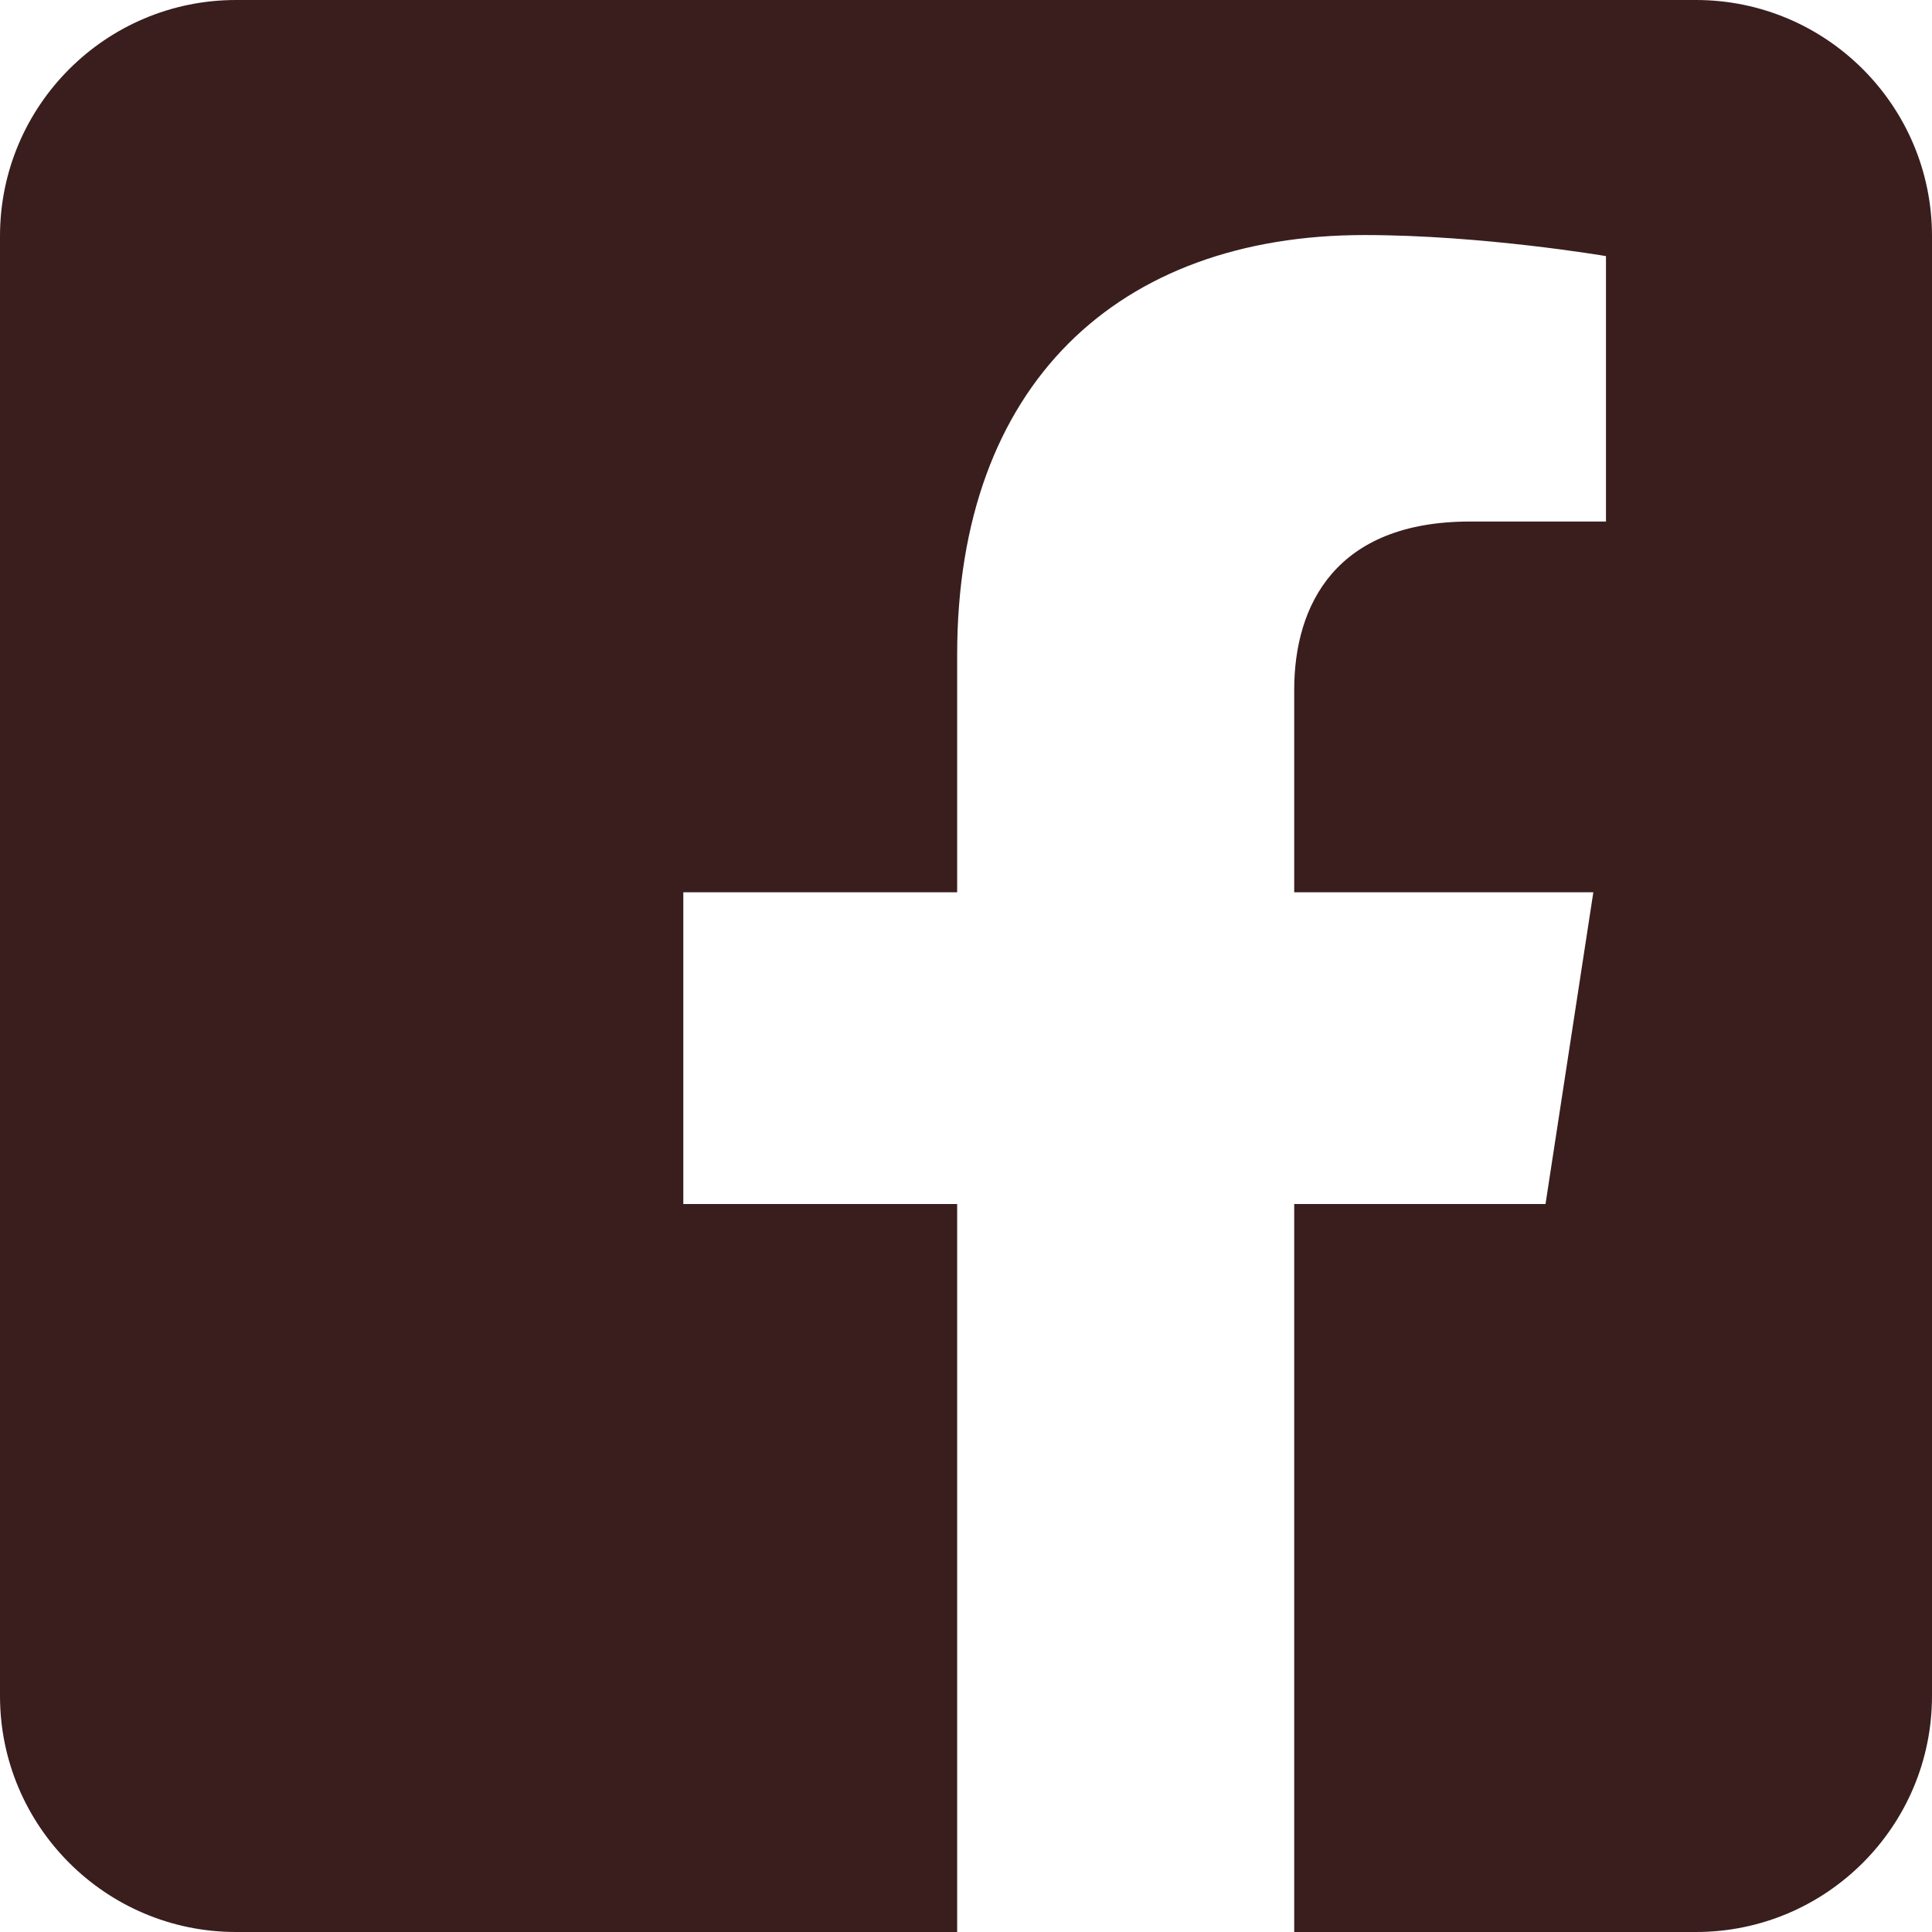
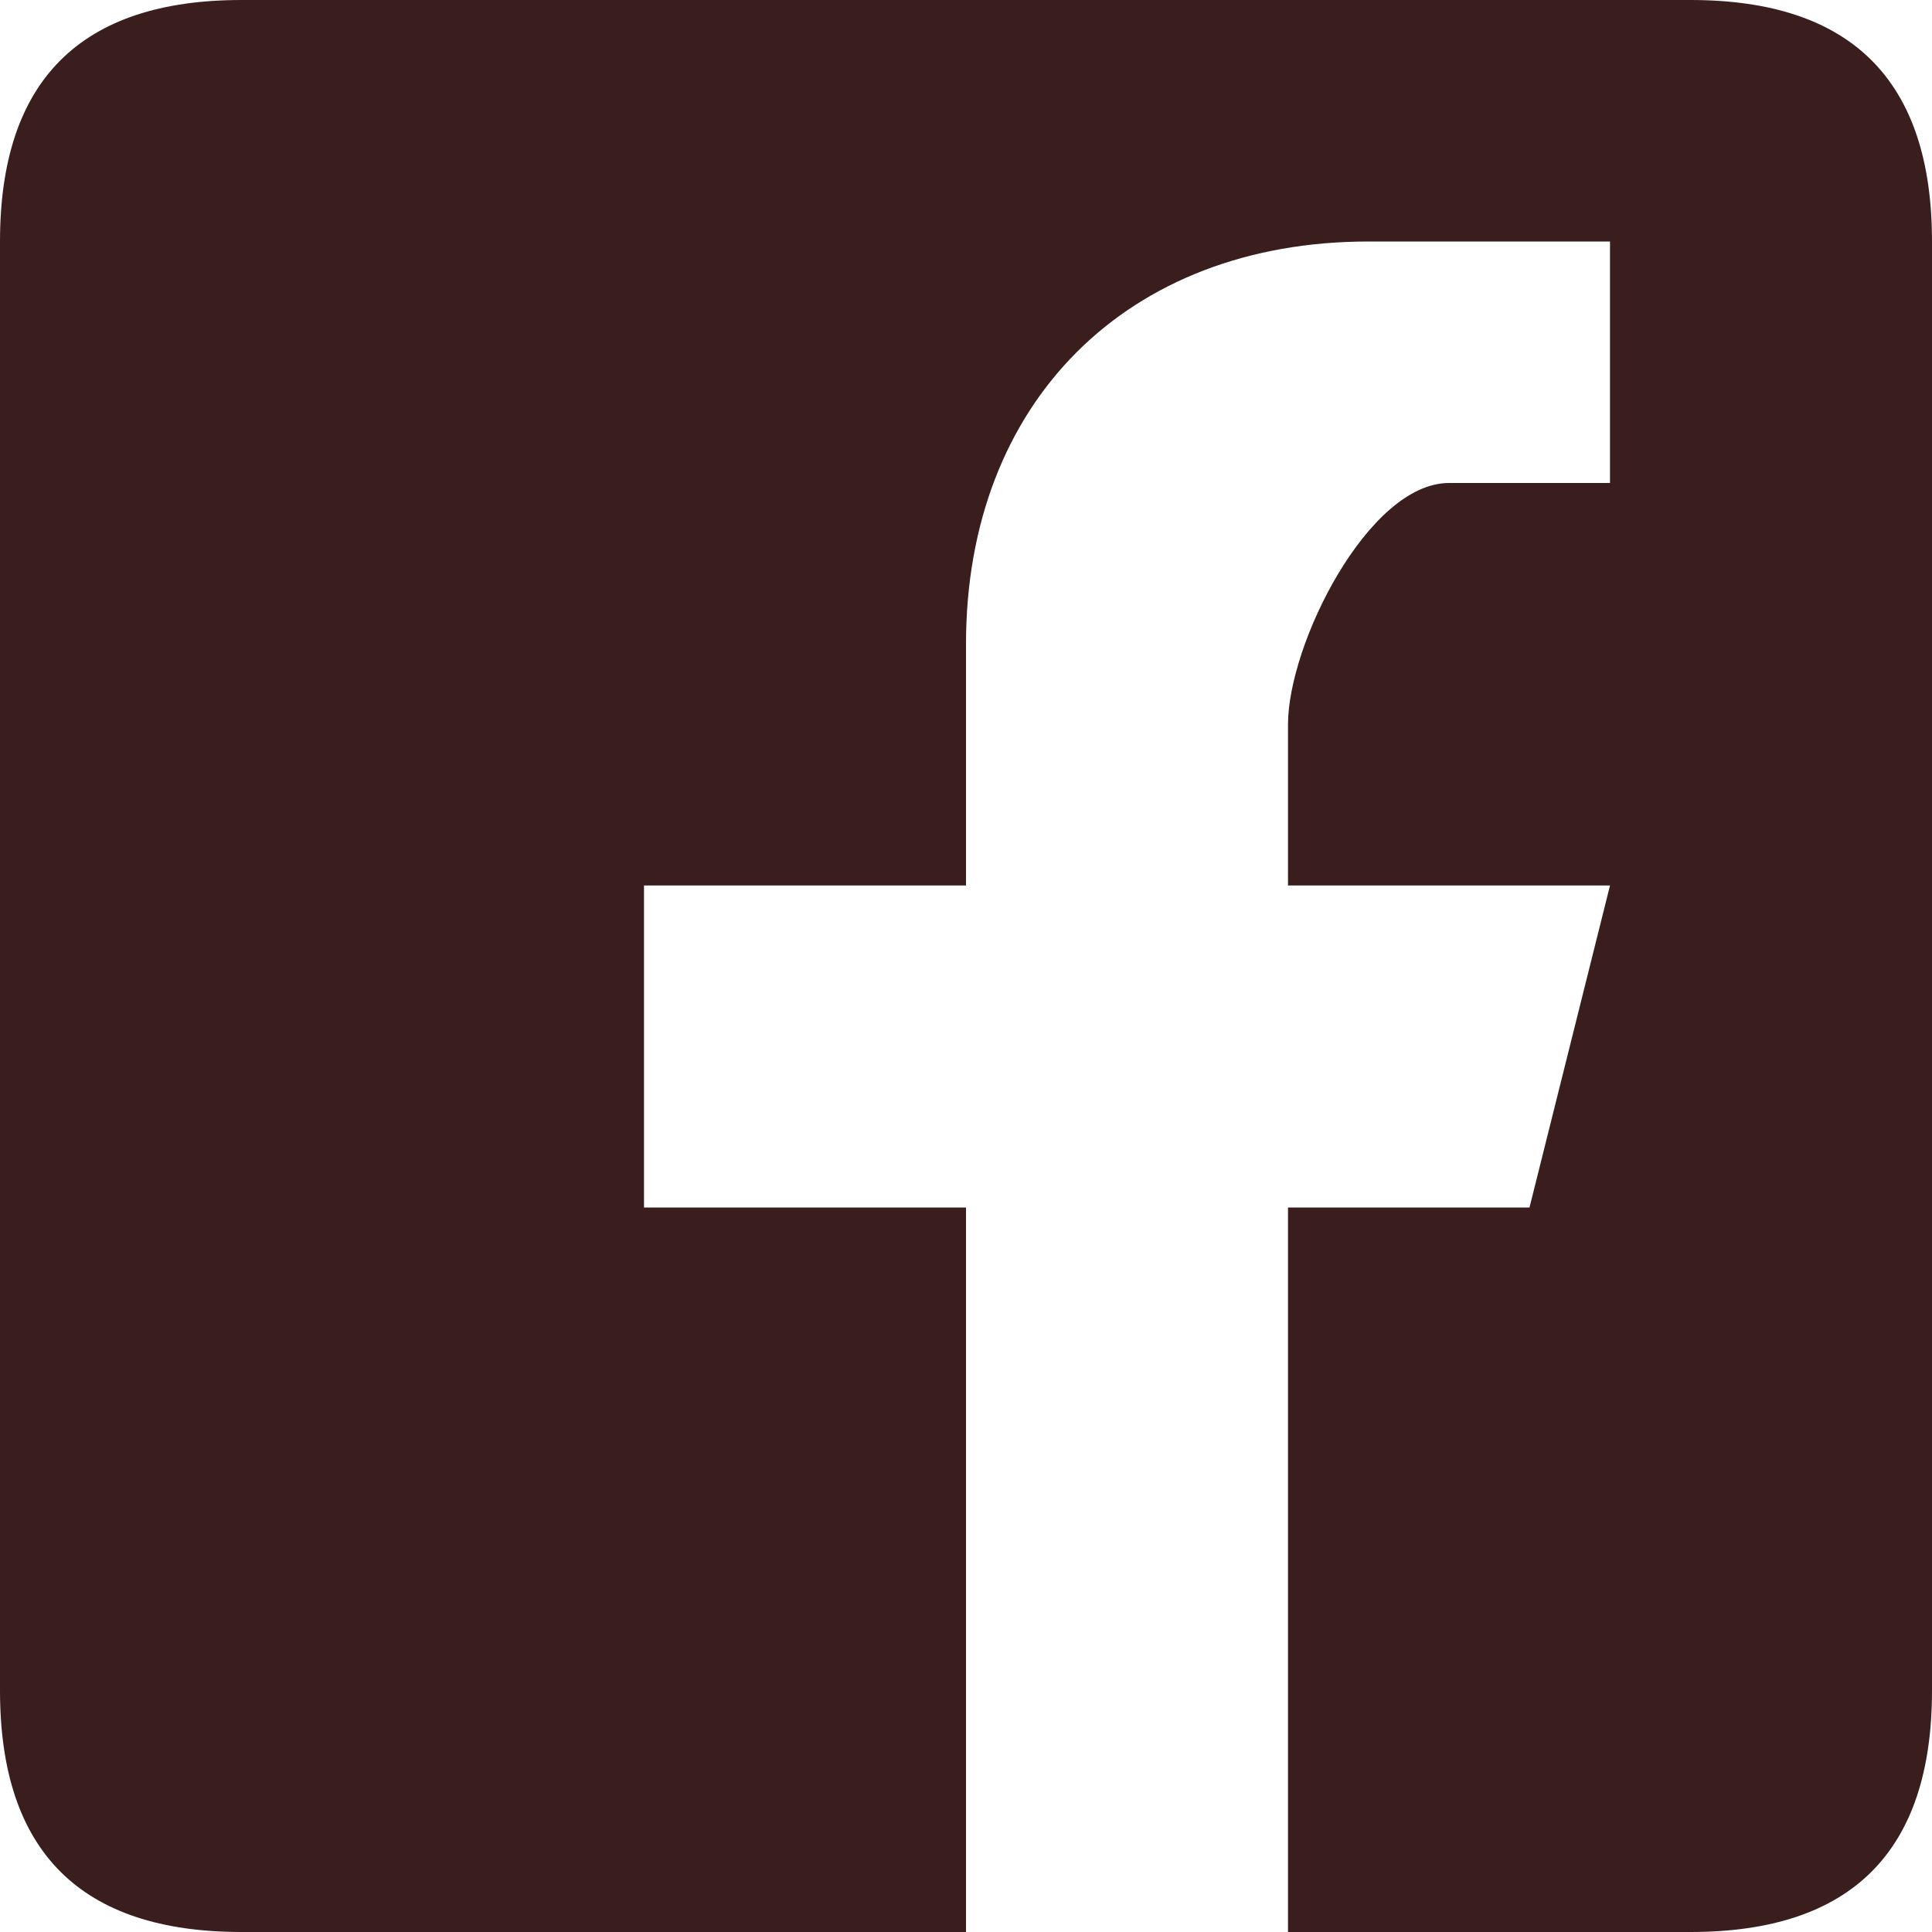
- <svg xmlns="http://www.w3.org/2000/svg" viewBox="0 0 512 512" xml:space="preserve" fill-rule="evenodd" clip-rule="evenodd" stroke-linejoin="round" stroke-miterlimit="2">
-   <path d="M449.446 0C483.971 0 512 28.03 512 62.554v386.892C512 483.97 483.97 512 449.446 512H342.978V319.085h66.6l12.672-82.621h-79.272v-53.617c0-22.603 11.073-44.636 46.58-44.636H425.6v-70.34s-32.71-5.582-63.982-5.582c-65.288 0-107.96 39.569-107.96 111.204v62.971h-72.573v82.621h72.573V512H62.554C28.03 512 0 483.97 0 449.446V62.554C0 28.03 28.029 0 62.554 0h386.892Z" fill="#391e1d" class="fill-000000" />
+ <svg xmlns="http://www.w3.org/2000/svg" xml:space="preserve" width="24px" height="24px" version="1.1" style="shape-rendering:geometricPrecision; text-rendering:geometricPrecision; image-rendering:optimizeQuality; fill-rule:evenodd; clip-rule:evenodd" viewBox="0 0 24 24">
+   <defs>
+     <style type="text/css">
+    
+     .fil0 {fill:#391E1D}
+    
+   </style>
+   </defs>
+   <g id="Layer_x0020_1">
+     <path class="fil0" d="M21 0c2,0 3,1 3,3l0 18c0,2 -1,3 -3,3l-5 0 0 -9 3 0 1 -4 -4 0 0 -2c0,-1 1,-3 2,-3l2 0 0 -3c0,0 -2,0 -3,0 -3,0 -5,2 -5,5l0 3 -4 0 0 4 4 0 0 9 -9 0c-2,0 -3,-1 -3,-3l0 -18c0,-2 1,-3 3,-3l18 0z" />
+   </g>
</svg>
